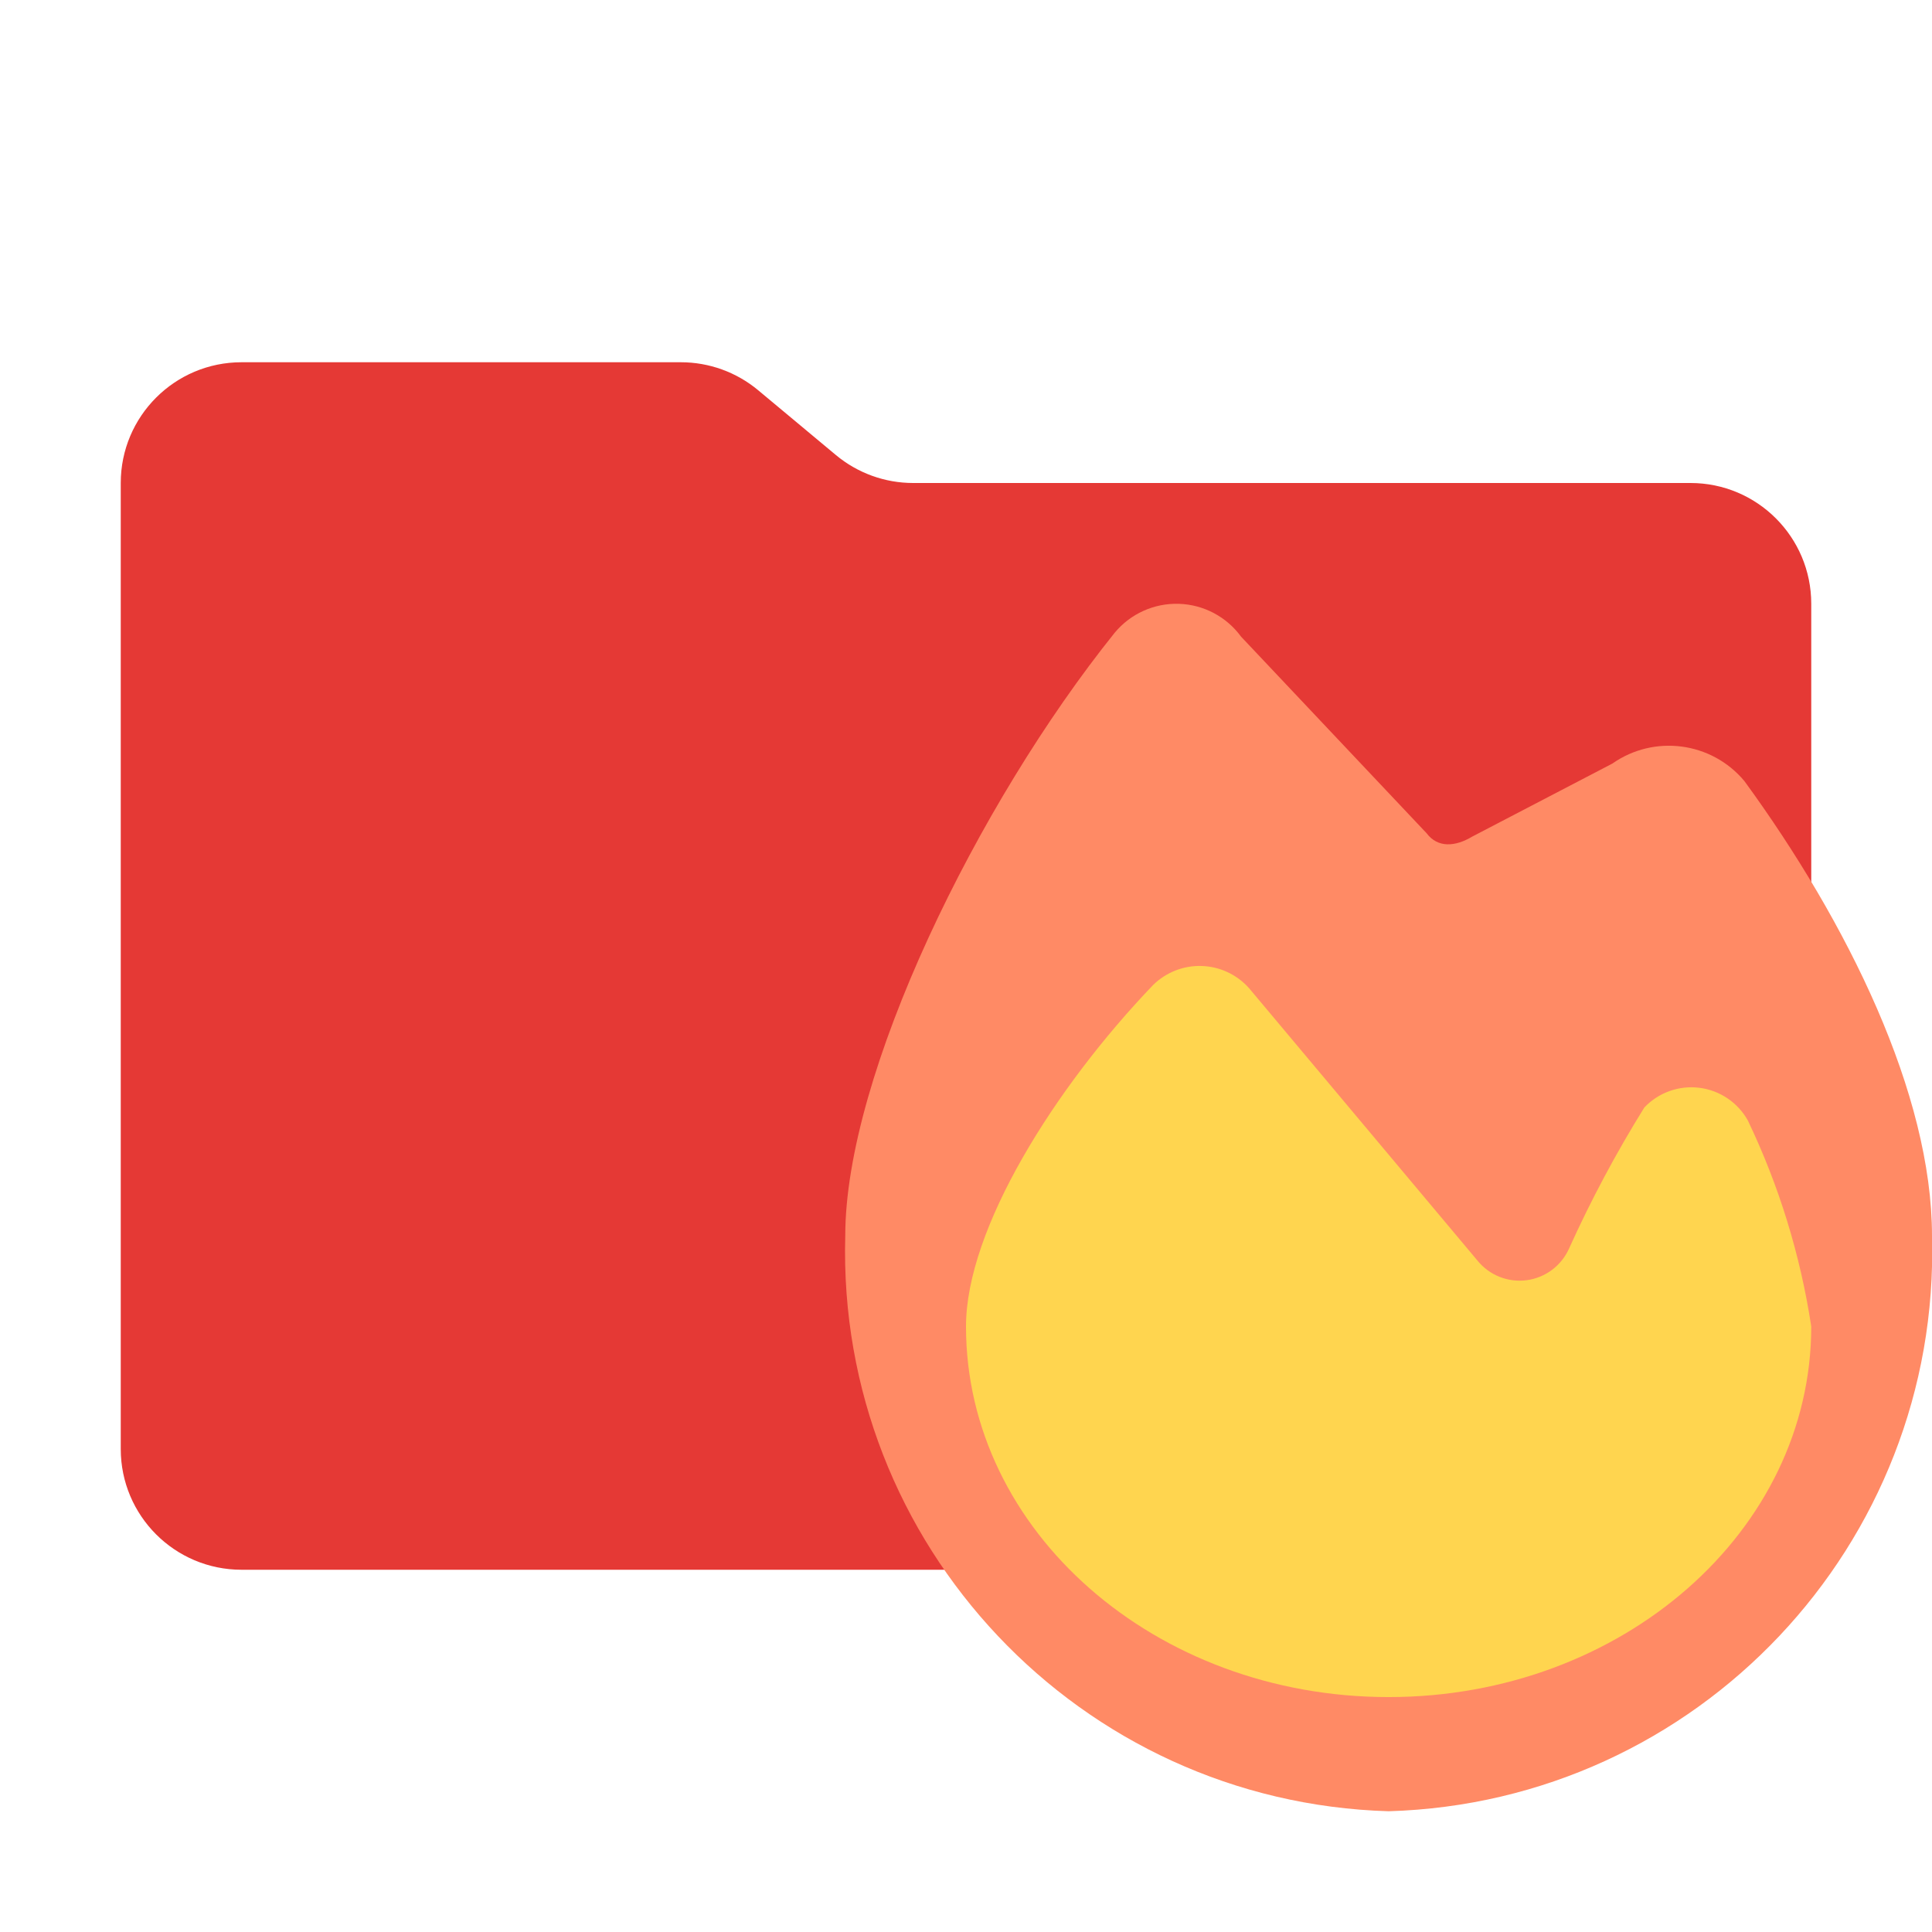
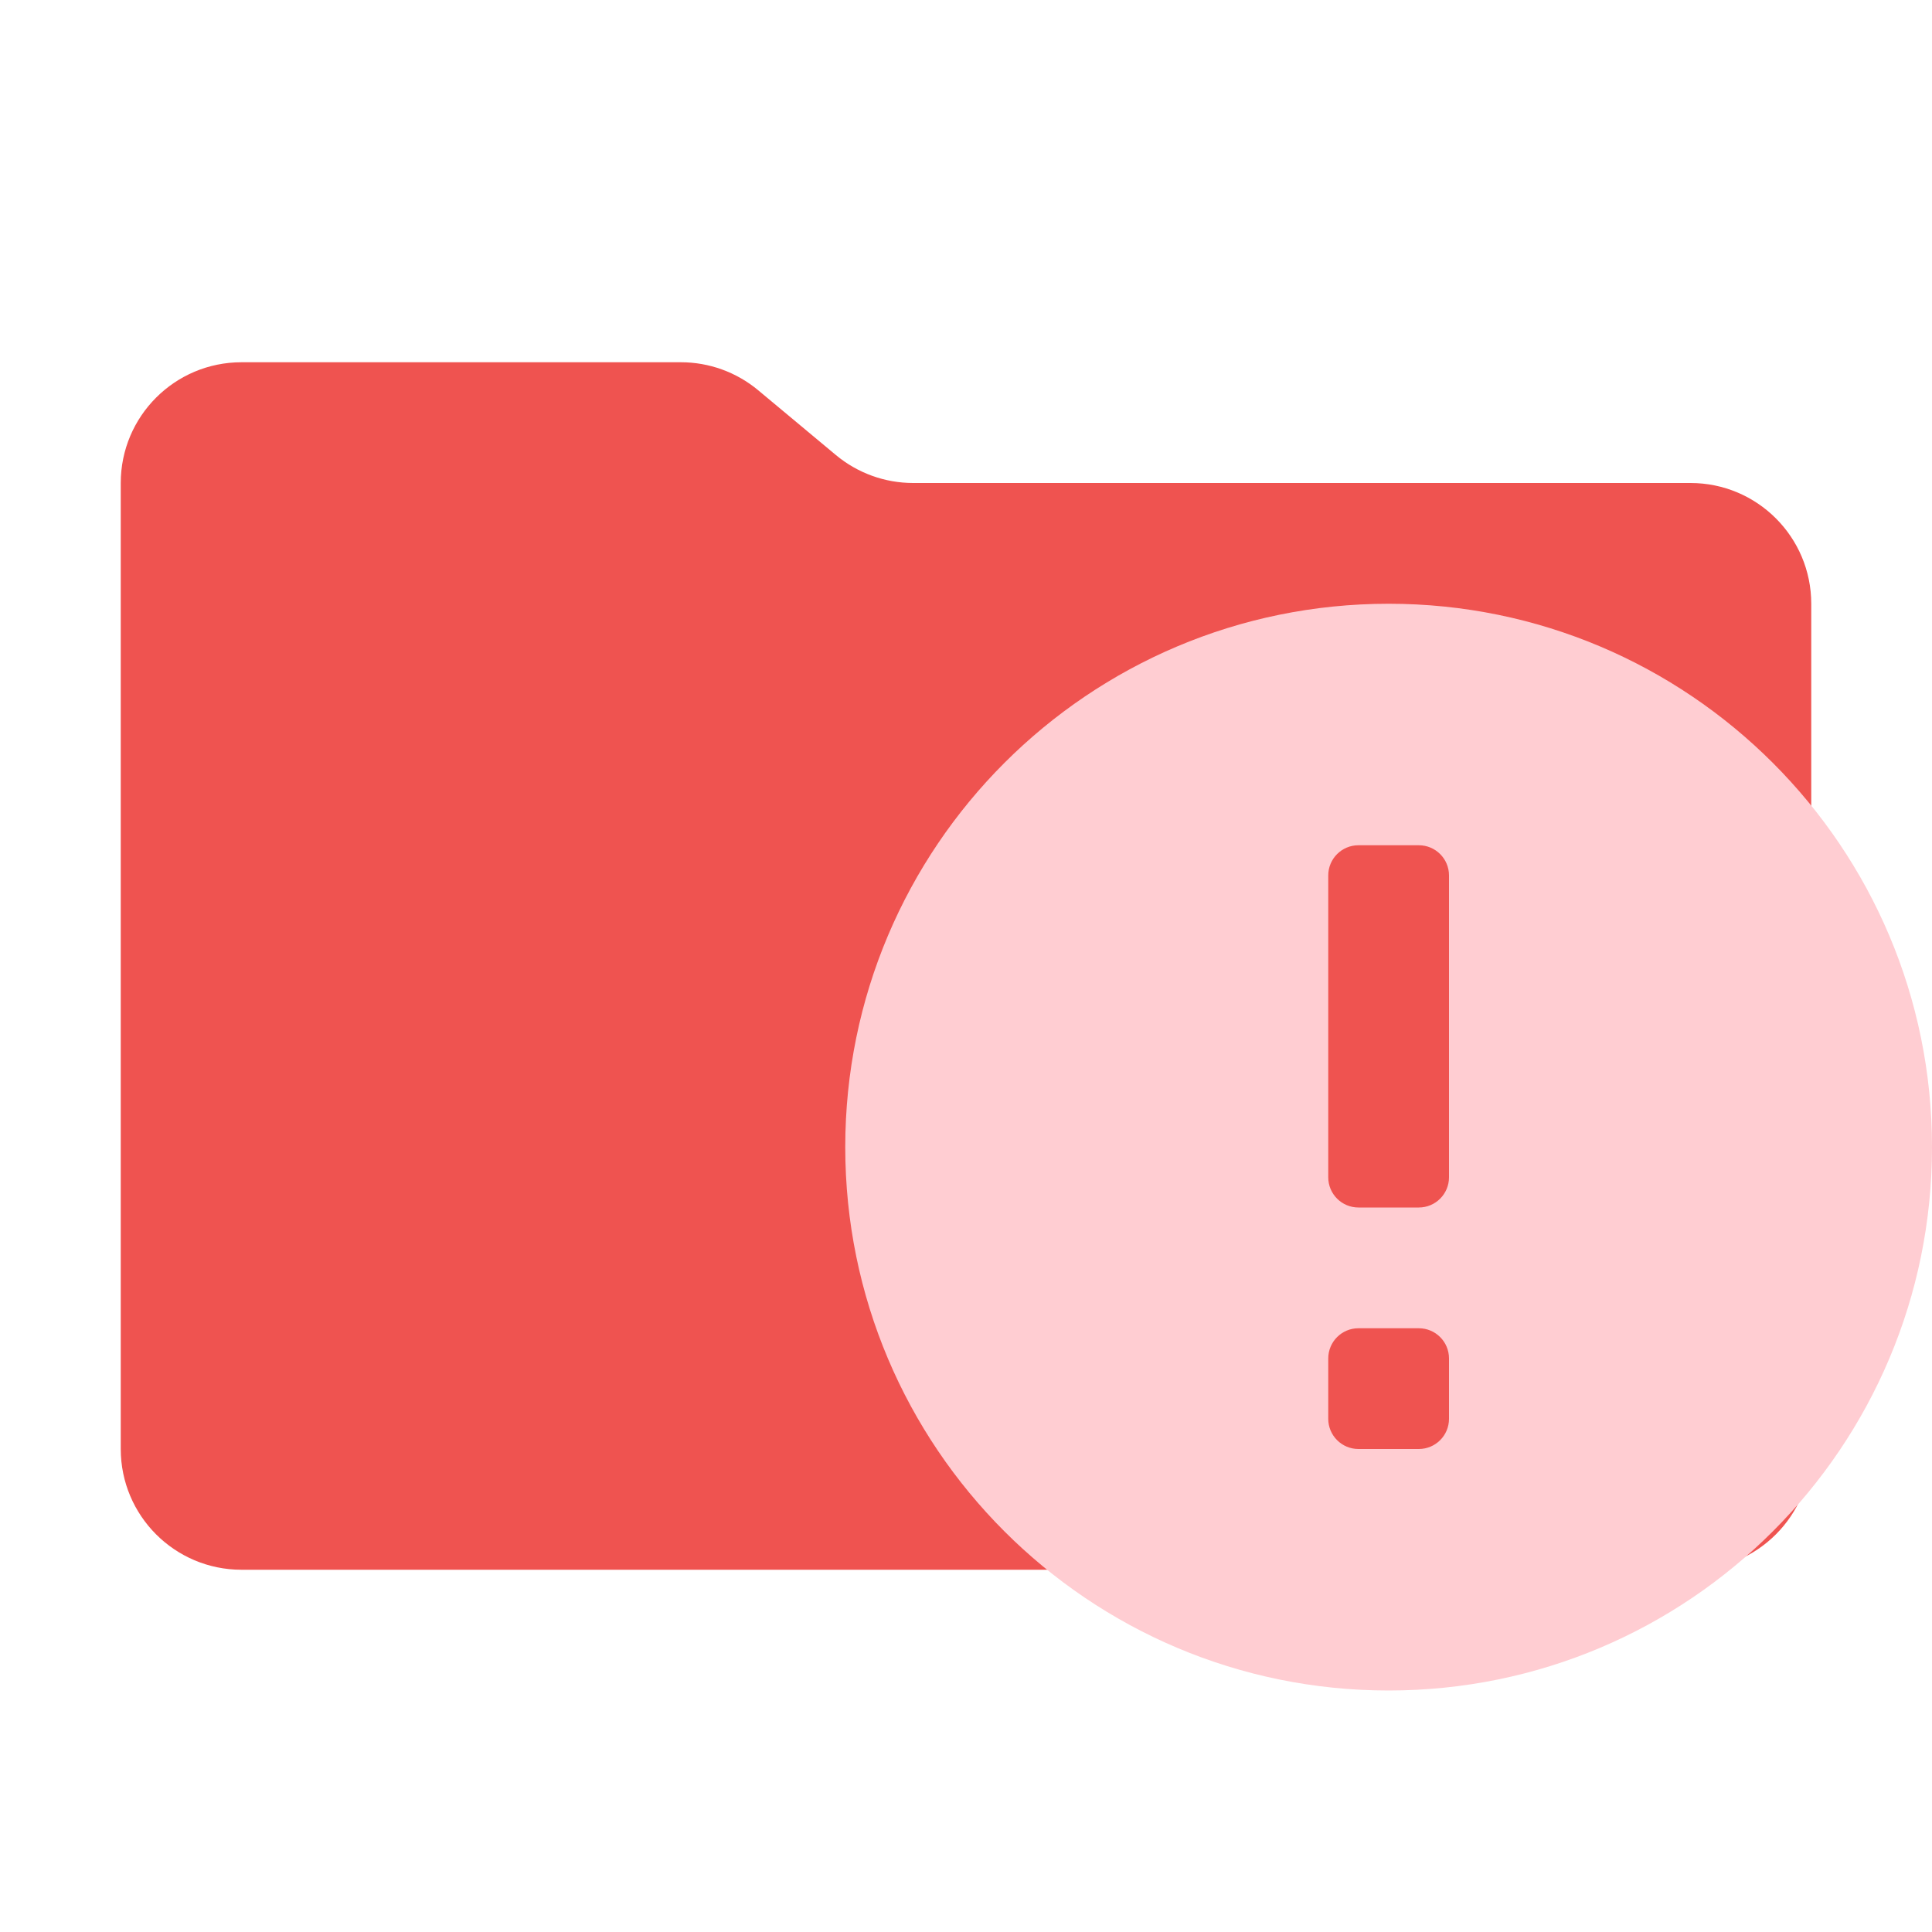
<svg xmlns="http://www.w3.org/2000/svg" viewBox="0 0 32 32">
-   <path d="M13.844,7.536l-1.287-1.073A2,2,0,0,0,11.276,6H4A2,2,0,0,0,2,8V24a2,2,0,0,0,2,2H28a2,2,0,0,0,2-2V10a2,2,0,0,0-2-2H15.124A2,2,0,0,1,13.844,7.536Z" style="fill:#e53935" />
-   <path d="M26.706,12.647l-2.32,1.209c-.281.169-.573.191-.756-.054l-3.074-3.257a1.327,1.327,0,0,0-2.093-.065C16.18,13.324,14,17.794,14,20.472A9.276,9.276,0,0,0,23,30a9.276,9.276,0,0,0,9-9.528c0-2.35-1.395-5.189-3.108-7.536A1.63,1.63,0,0,0,26.706,12.647Z" style="fill:#ff8a65" />
-   <path d="M23,28.109c-3.866,0-7-2.748-7-6.138,0-1.616,1.469-3.955,3.097-5.654a1.096,1.096,0,0,1,1.59.049l3.786,4.515a.897.897,0,0,0,1.517-.205,20.152,20.152,0,0,1,1.245-2.332,1.072,1.072,0,0,1,1.715.215A12.129,12.129,0,0,1,30,21.971C30,25.361,26.866,28.109,23,28.109Z" style="fill:#ffd54f" />
+   <path d="M13.844,7.536l-1.287-1.073A2,2,0,0,0,11.276,6H4A2,2,0,0,0,2,8V24a2,2,0,0,0,2,2H28a2,2,0,0,0,2-2V10a2,2,0,0,0-2-2H15.124A2,2,0,0,1,13.844,7.536Z" style="fill:#ef5350" />
+   <path d="M23,10a9,9,0,1,0,9,9A9,9,0,0,0,23,10Zm1,13.5a.5.5,0,0,1-.5.5h-1a.5.5,0,0,1-.5-.5v-1a.5.5,0,0,1,.5-.5h1a.5.5,0,0,1,.5.5Zm0-4a.5.5,0,0,1-.5.5h-1a.5.5,0,0,1-.5-.5v-5a.5.5,0,0,1,.5-.5h1a.5.5,0,0,1,.5.5Z" style="fill:#ffcdd2" />
</svg>
